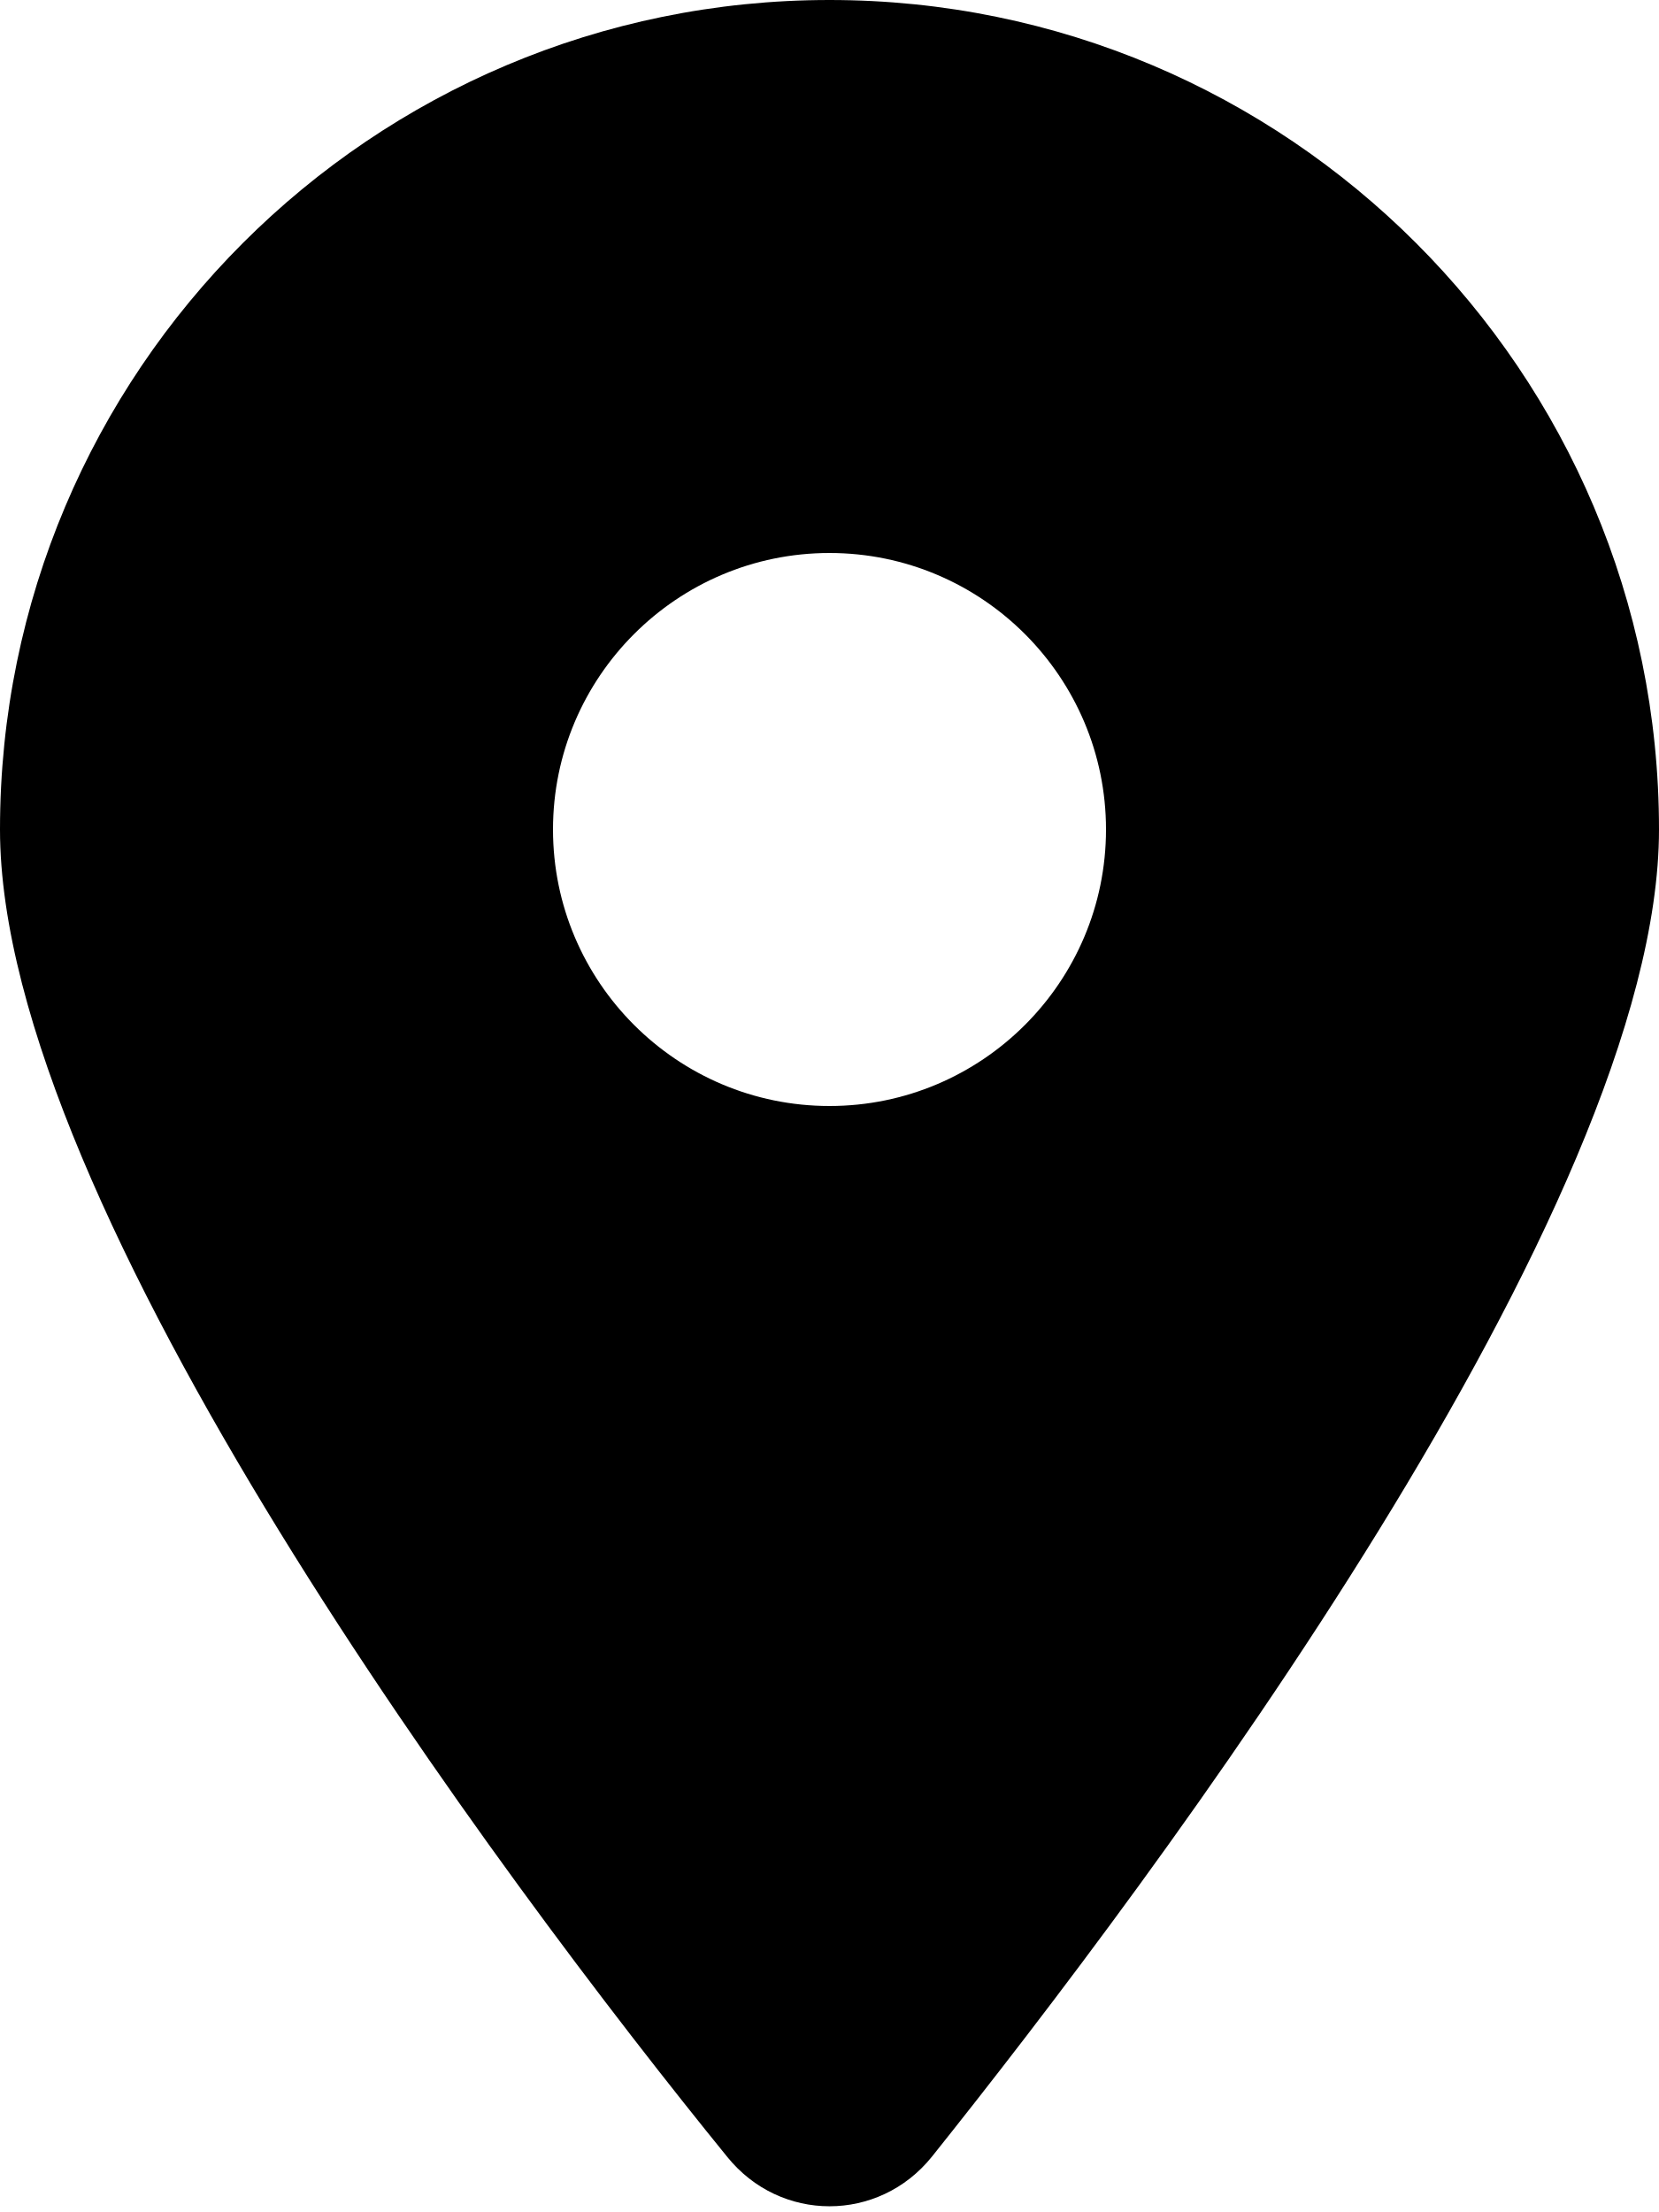
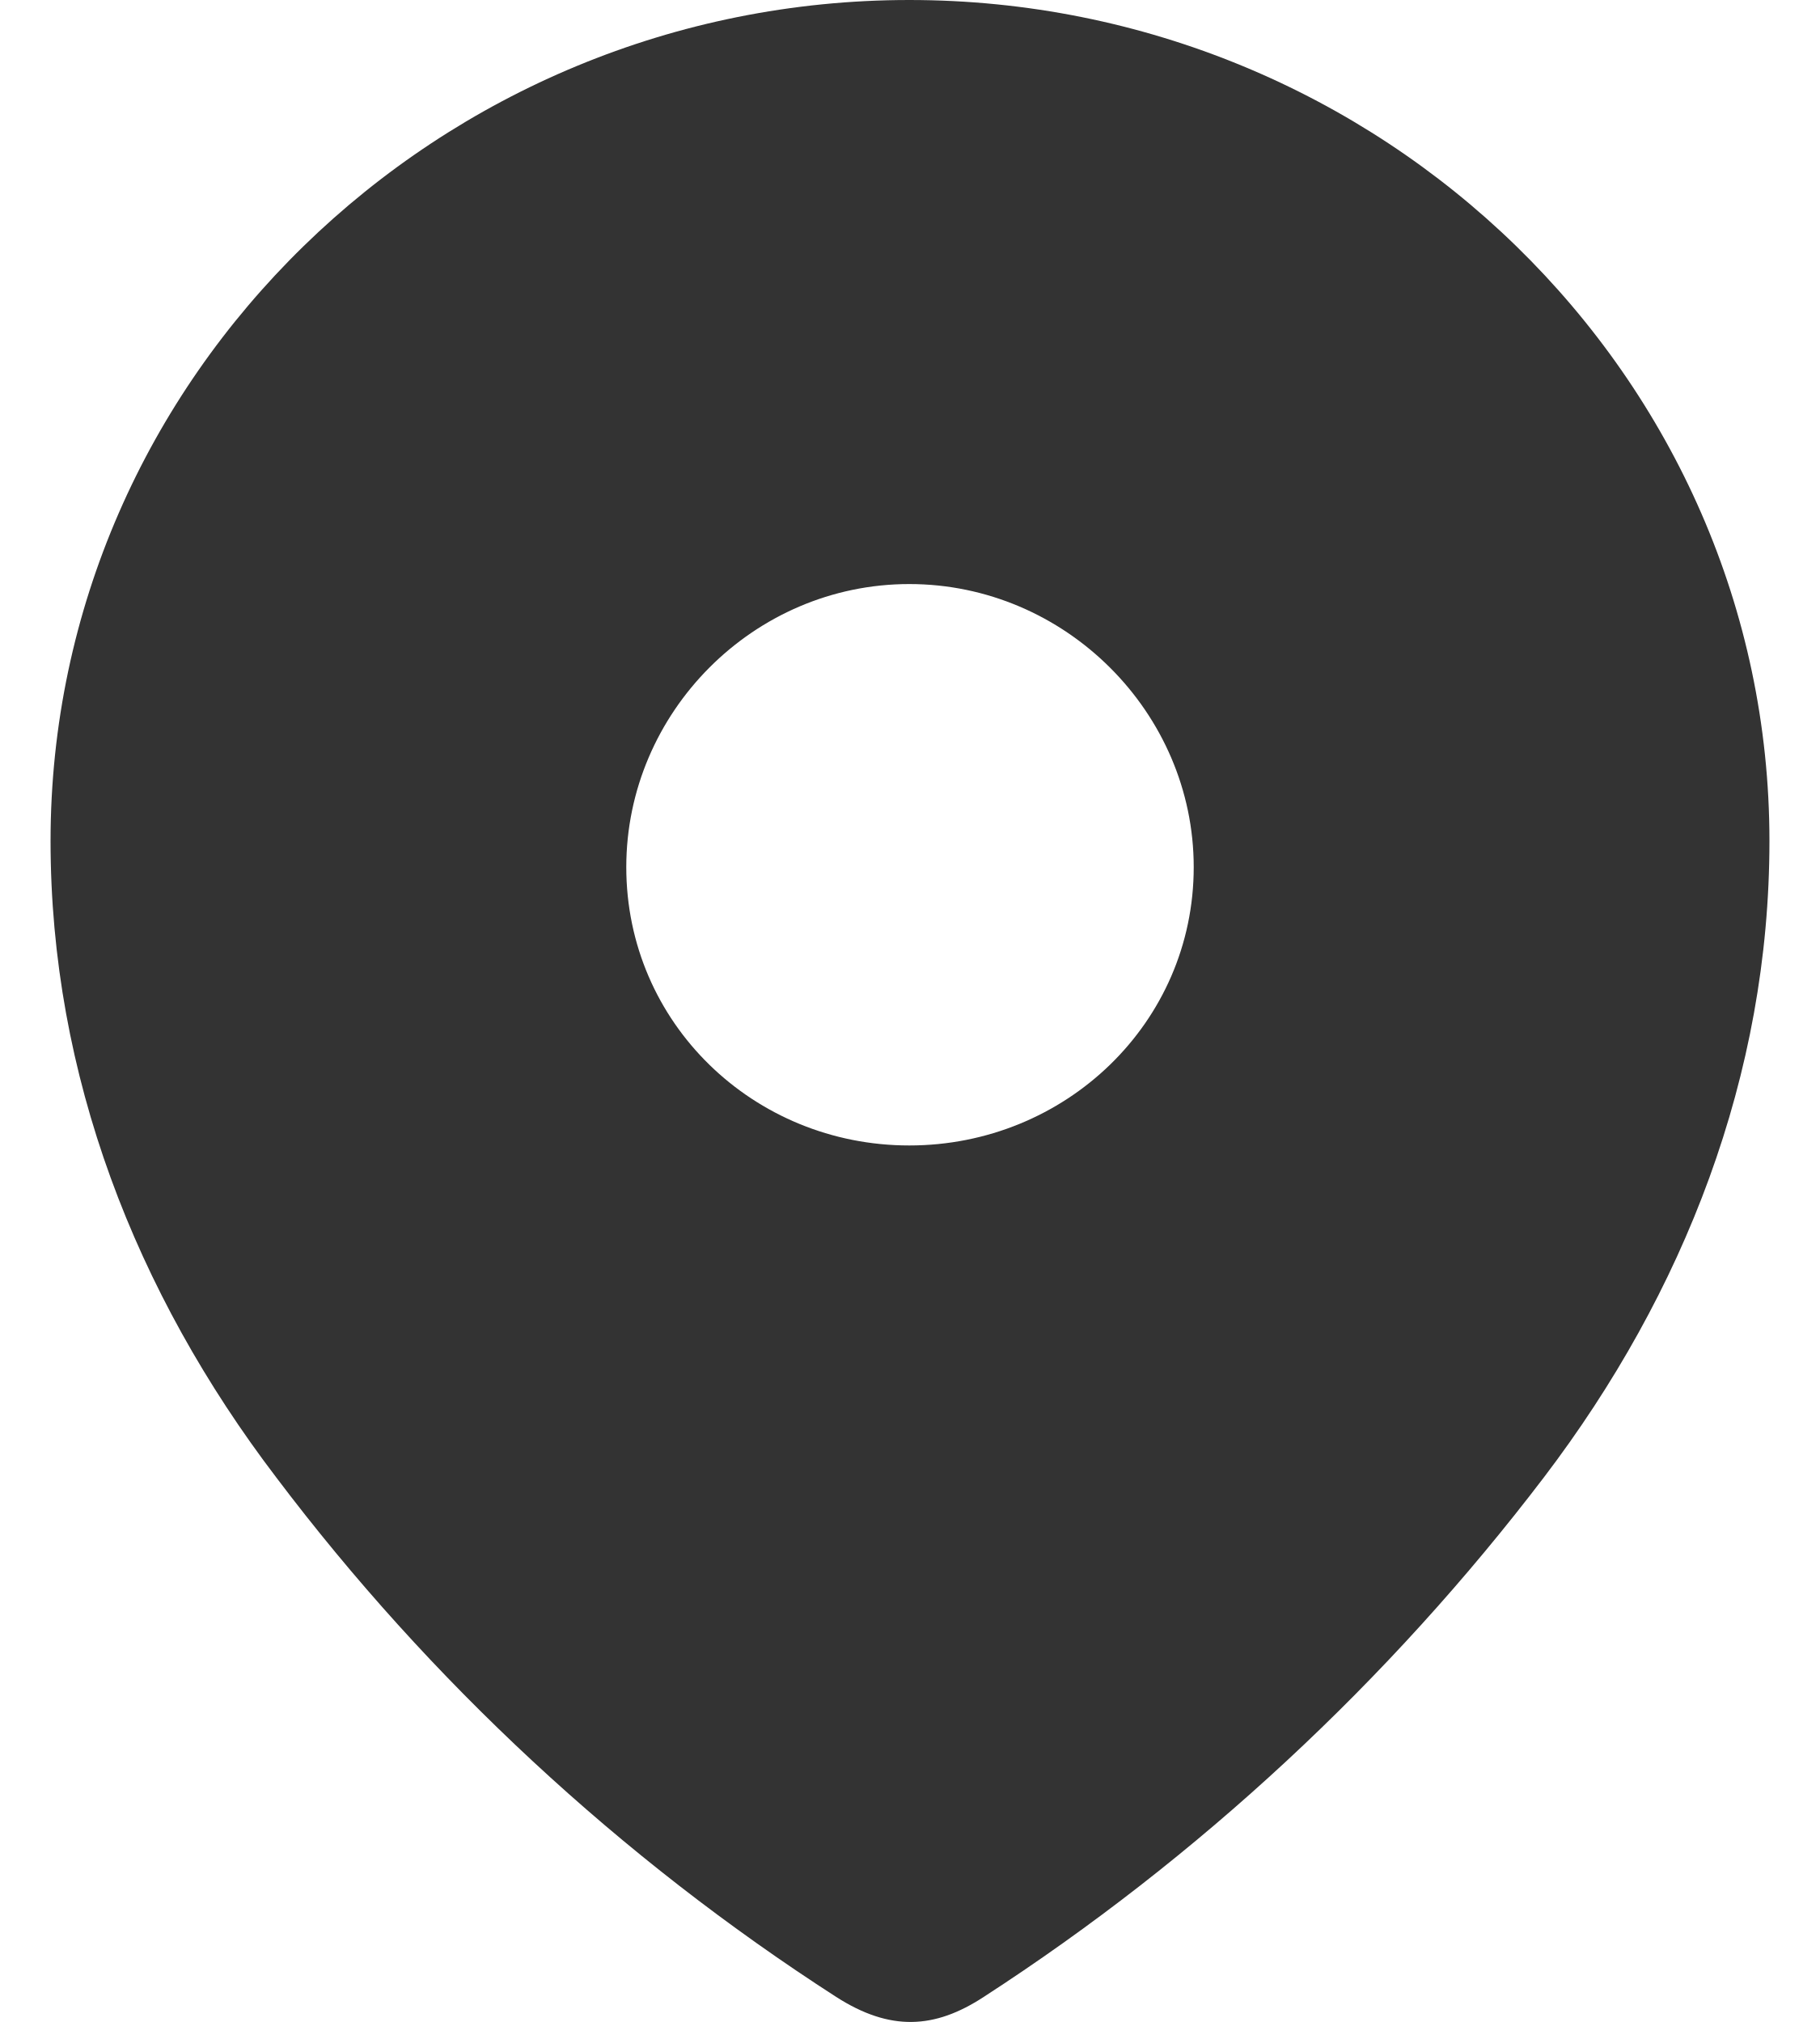
- <svg xmlns="http://www.w3.org/2000/svg" viewBox="0 0 384 512">
-   <path d="M168.3 499.2C116.1 435 0 279.4 0 192C0 85.96 85.96 0 192 0C298 0 384 85.96 384 192C384 279.4 267 435 215.7 499.2C203.4 514.5 180.6 514.5 168.3 499.2H168.3zM192 256C227.3 256 256 227.3 256 192C256 156.7 227.3 128 192 128C156.7 128 128 156.7 128 192C128 227.3 156.7 256 192 256z" />
+ <svg xmlns="http://www.w3.org/2000/svg" width="18" height="20" viewBox="0 0 18 20" fill="none">
+   <path fill-rule="evenodd" clip-rule="evenodd" d="M0.5 8.318C0.5 3.718 4.344 0 8.993 0C13.656 0 17.5 3.718 17.5 8.318C17.5 10.636 16.657 12.788 15.27 14.612C13.739 16.623 11.852 18.377 9.729 19.752C9.243 20.07 8.804 20.094 8.27 19.752C6.135 18.377 4.248 16.623 2.731 14.612C1.342 12.788 0.5 10.636 0.5 8.318ZM6.194 8.577C6.194 10.118 7.452 11.33 8.993 11.33C10.536 11.33 11.806 10.118 11.806 8.577C11.806 7.048 10.536 5.777 8.993 5.777C7.452 5.777 6.194 7.048 6.194 8.577Z" fill="#333333" />
</svg>
